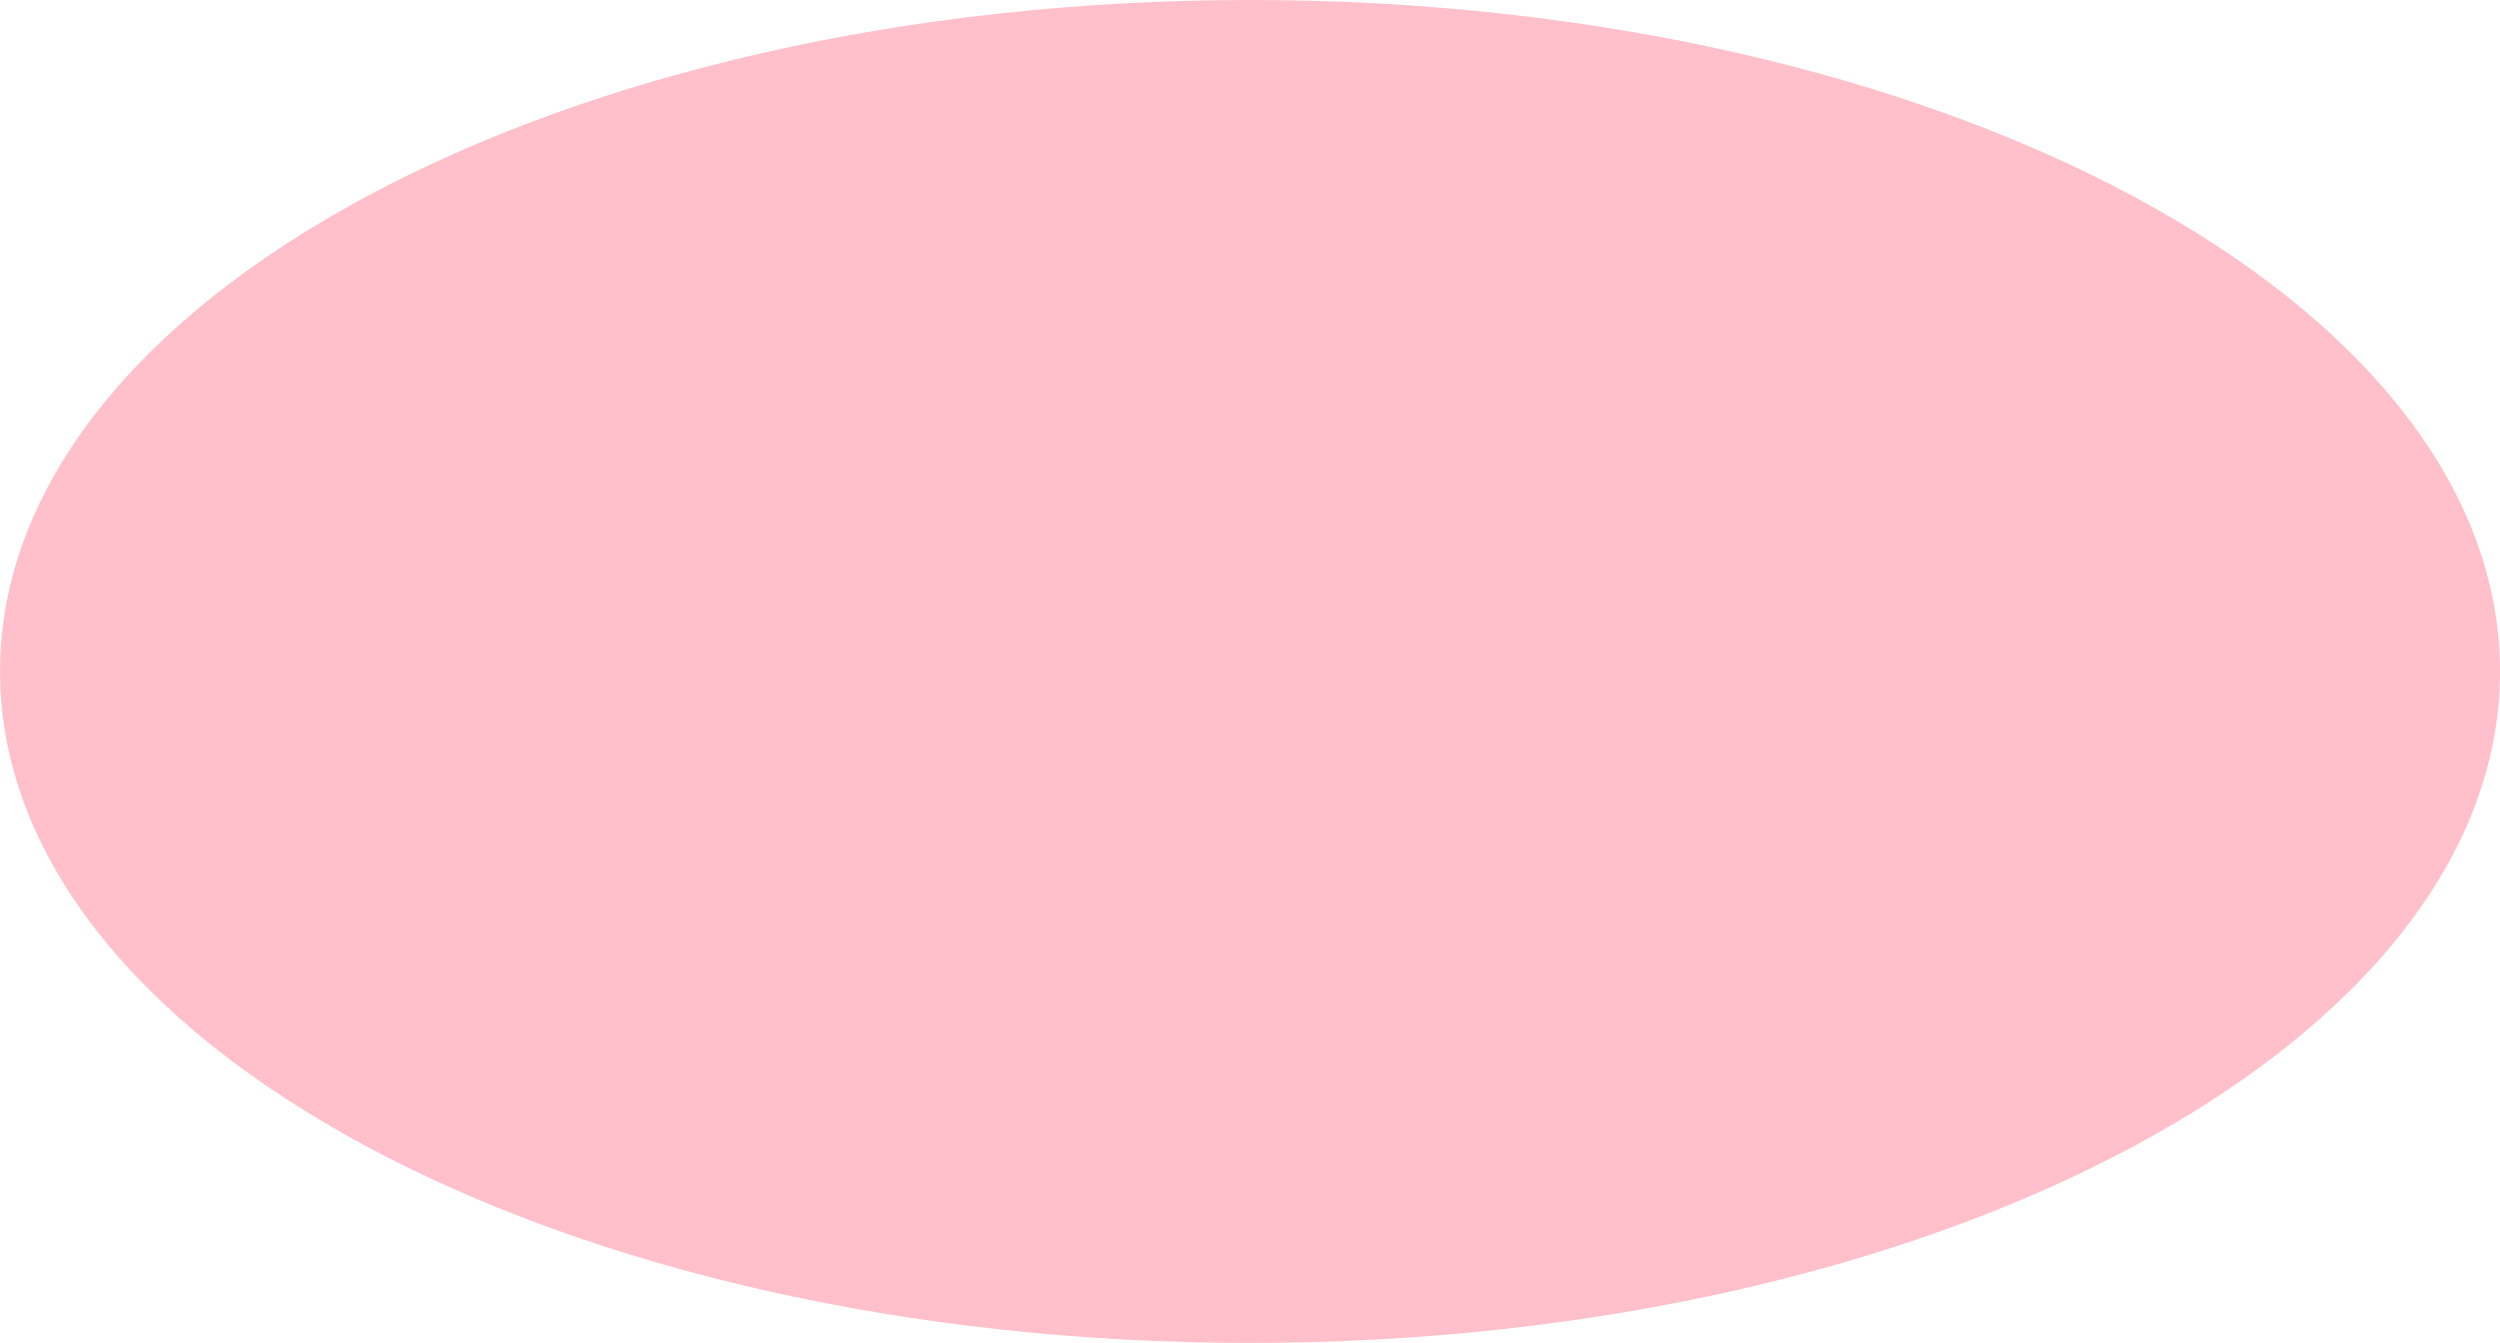
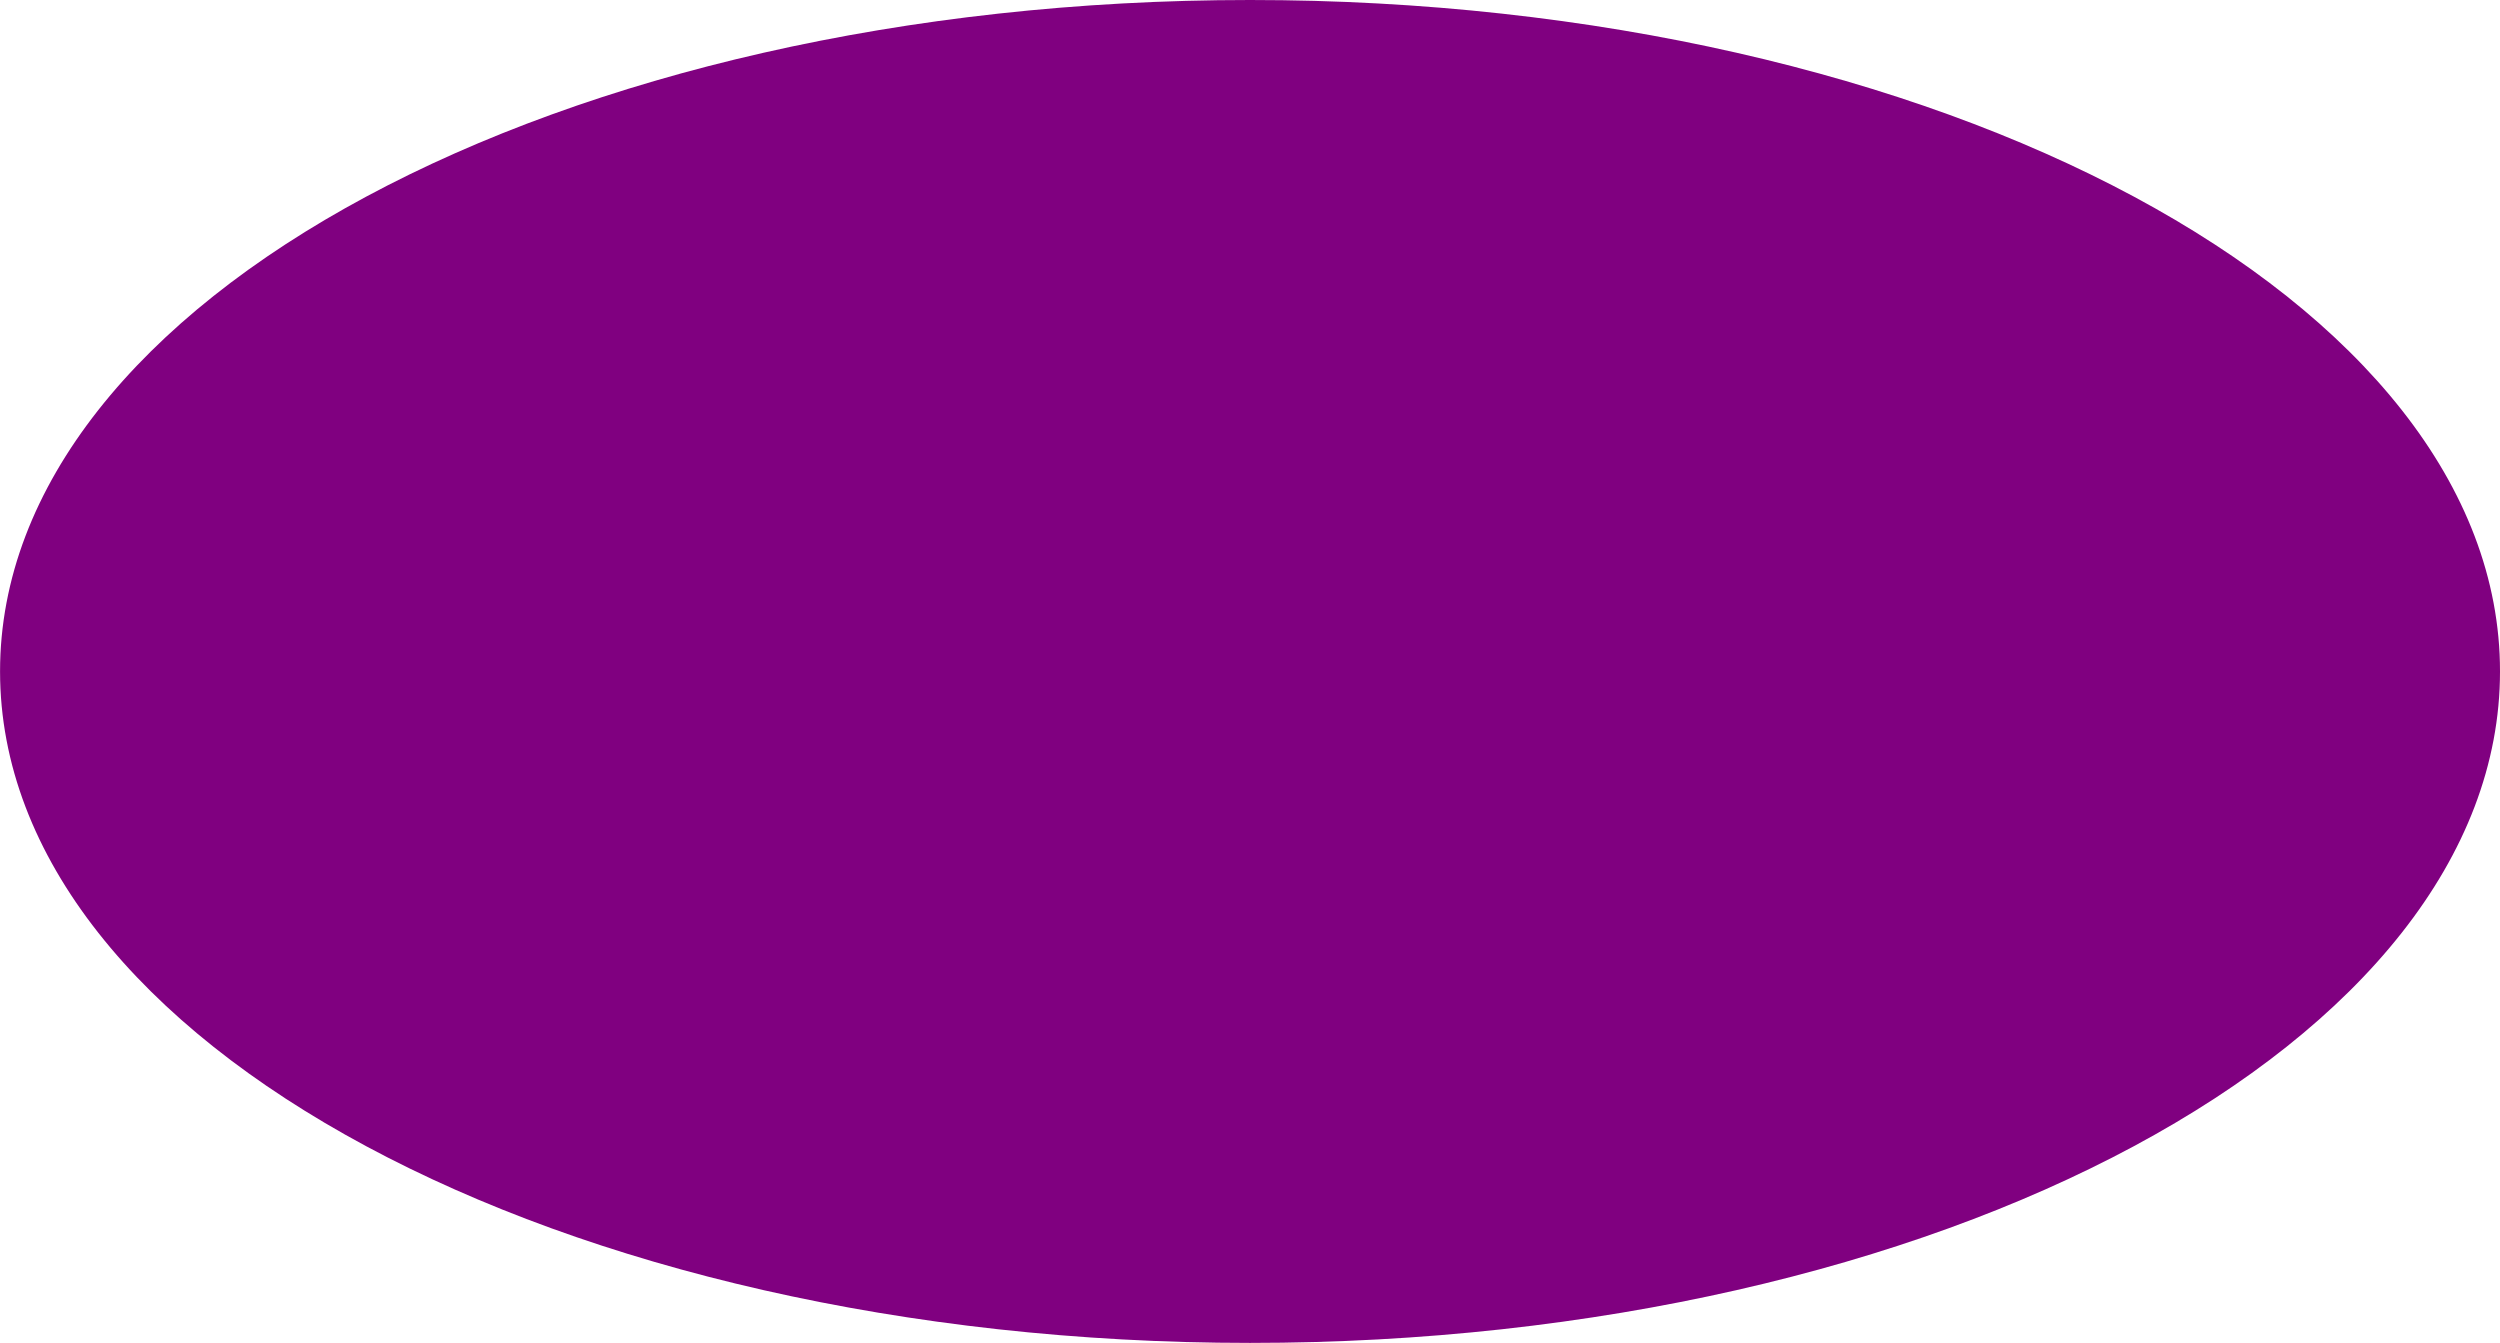
<svg xmlns="http://www.w3.org/2000/svg" width="178.164" height="95.702" viewBox="0 0 178.164 95.702">
-   <path id="Path_3294" data-name="Path 3294" d="M111.46,444.833c0,26.425-39.883,47.855-89.08,47.855S-66.7,471.258-66.7,444.833s39.883-47.848,89.084-47.848S111.46,418.407,111.46,444.833Z" transform="translate(66.704 -396.985)" fill="pink" />
+   <path id="Path_3294" data-name="Path 3294" d="M111.46,444.833c0,26.425-39.883,47.855-89.08,47.855S-66.7,471.258-66.7,444.833s39.883-47.848,89.084-47.848S111.46,418.407,111.46,444.833Z" transform="translate(66.704 -396.985)" fill="purple" />
</svg>
